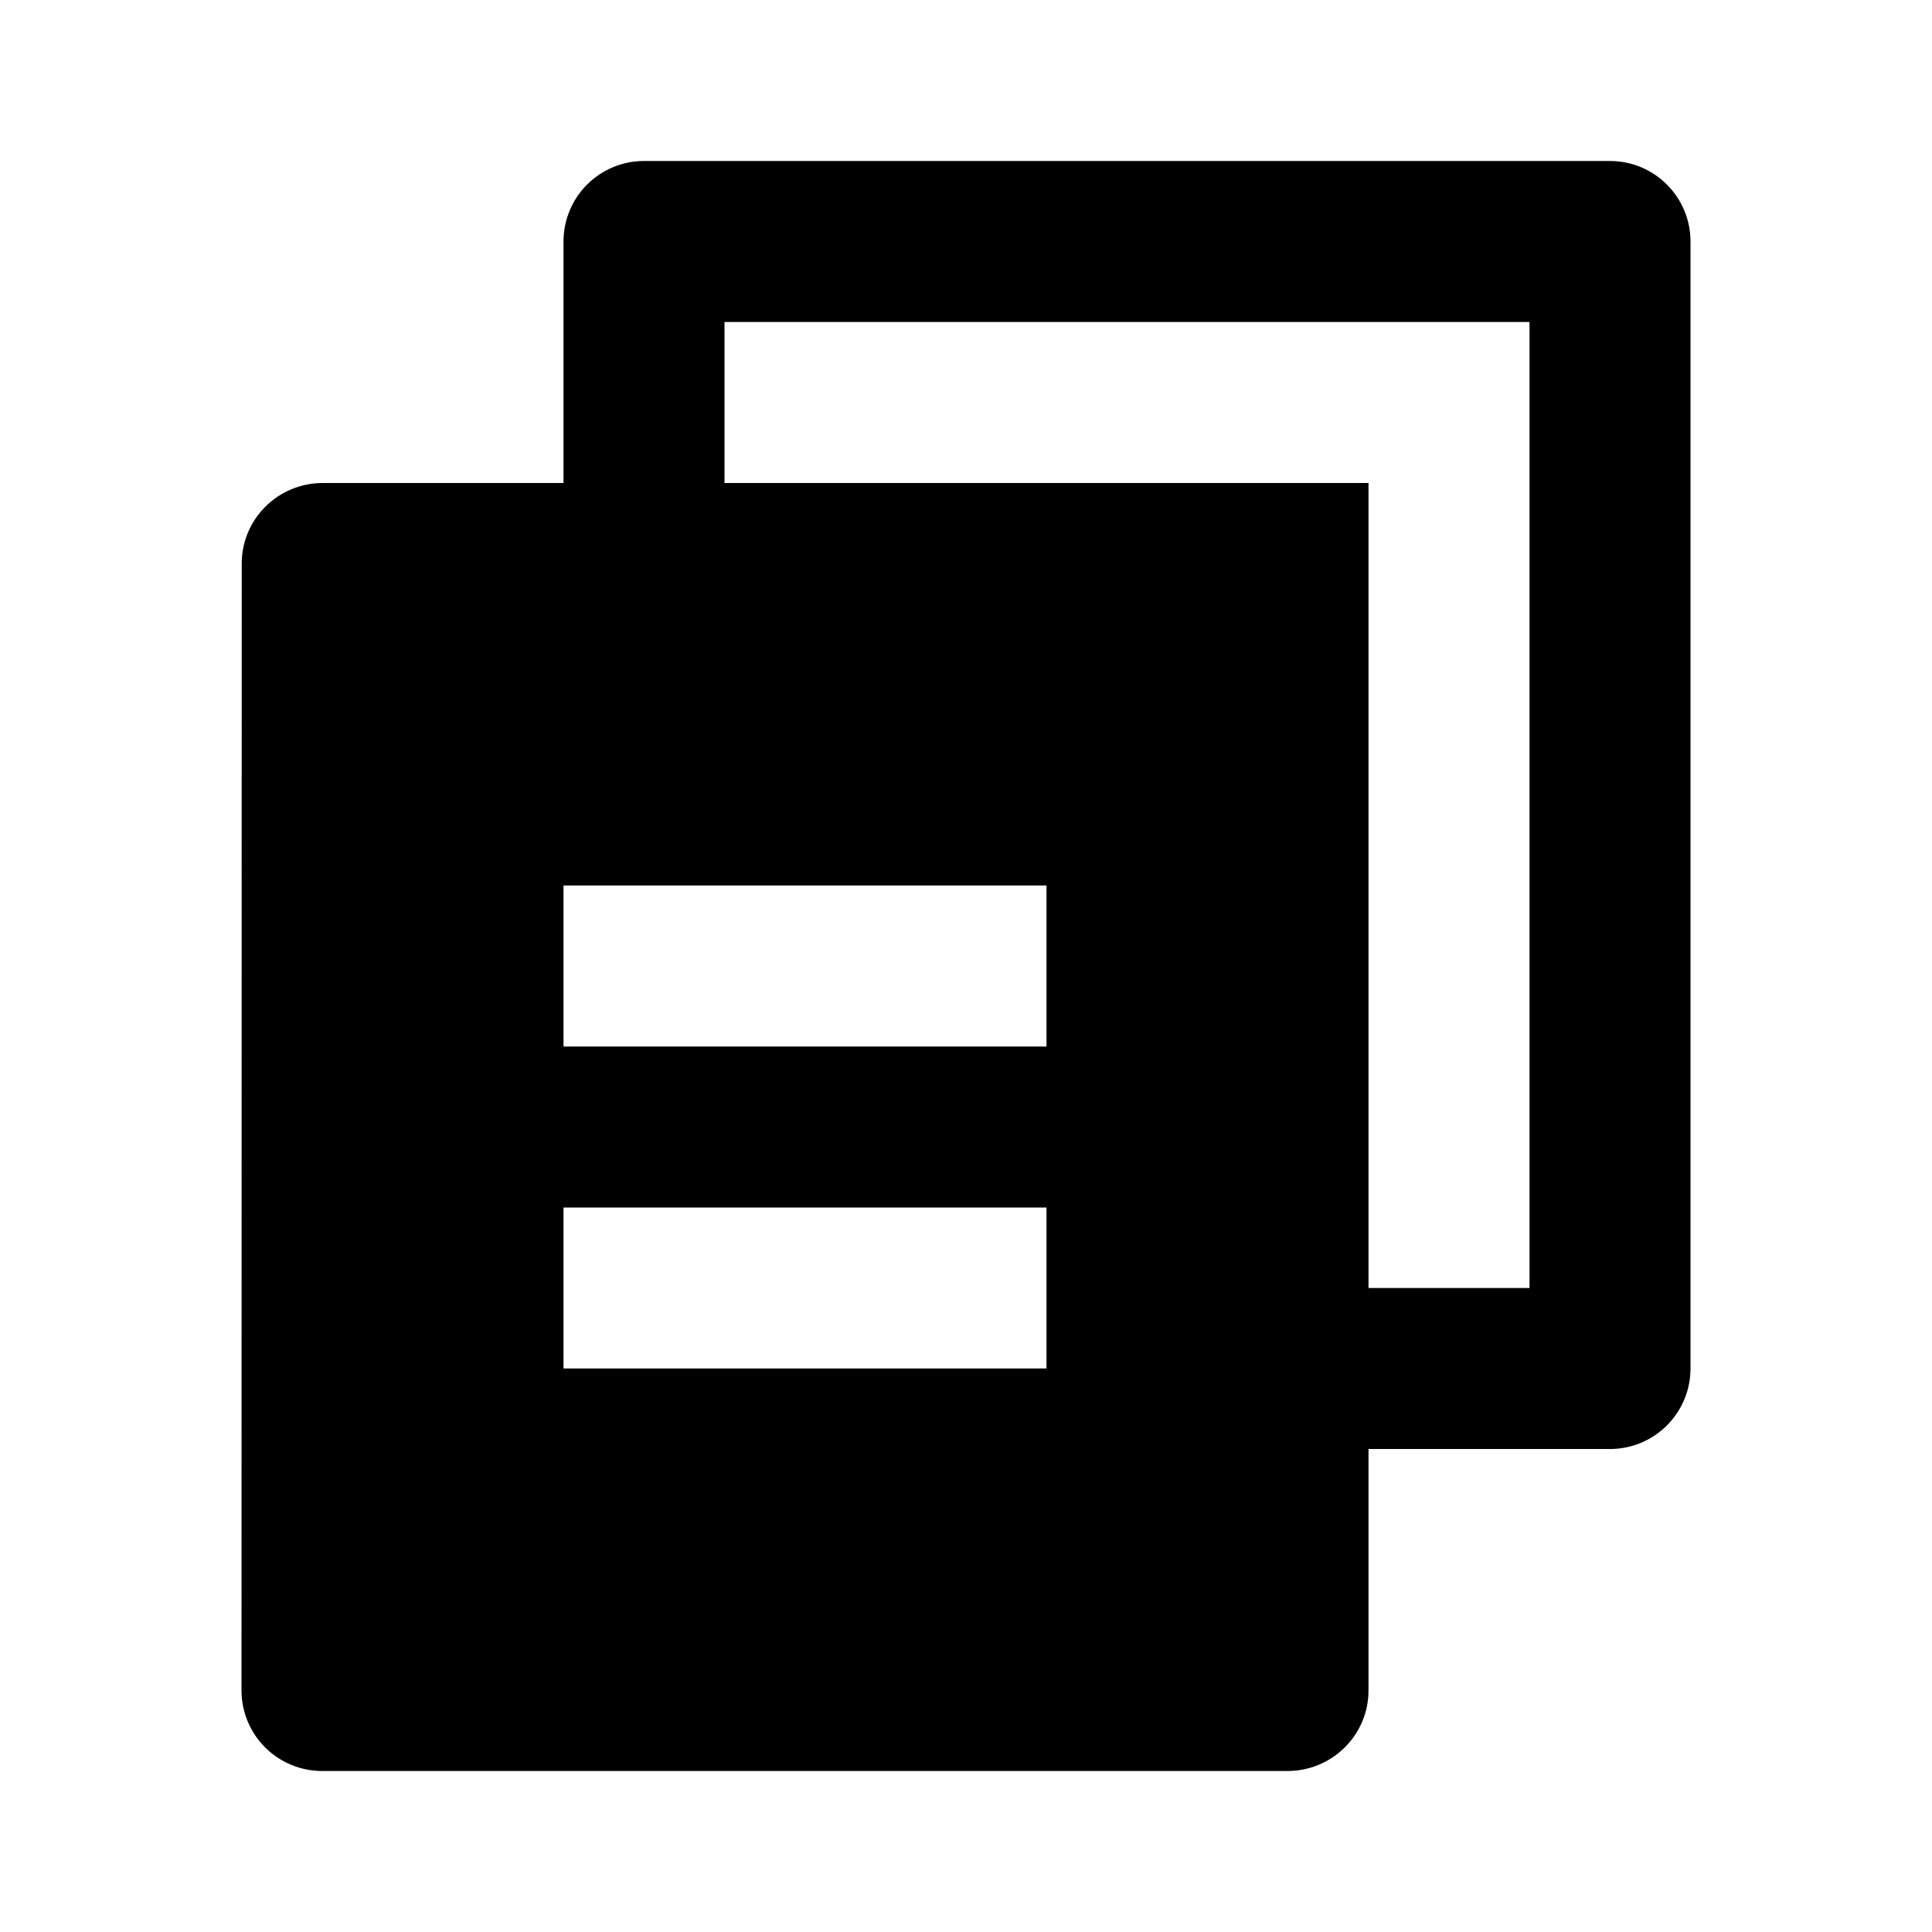
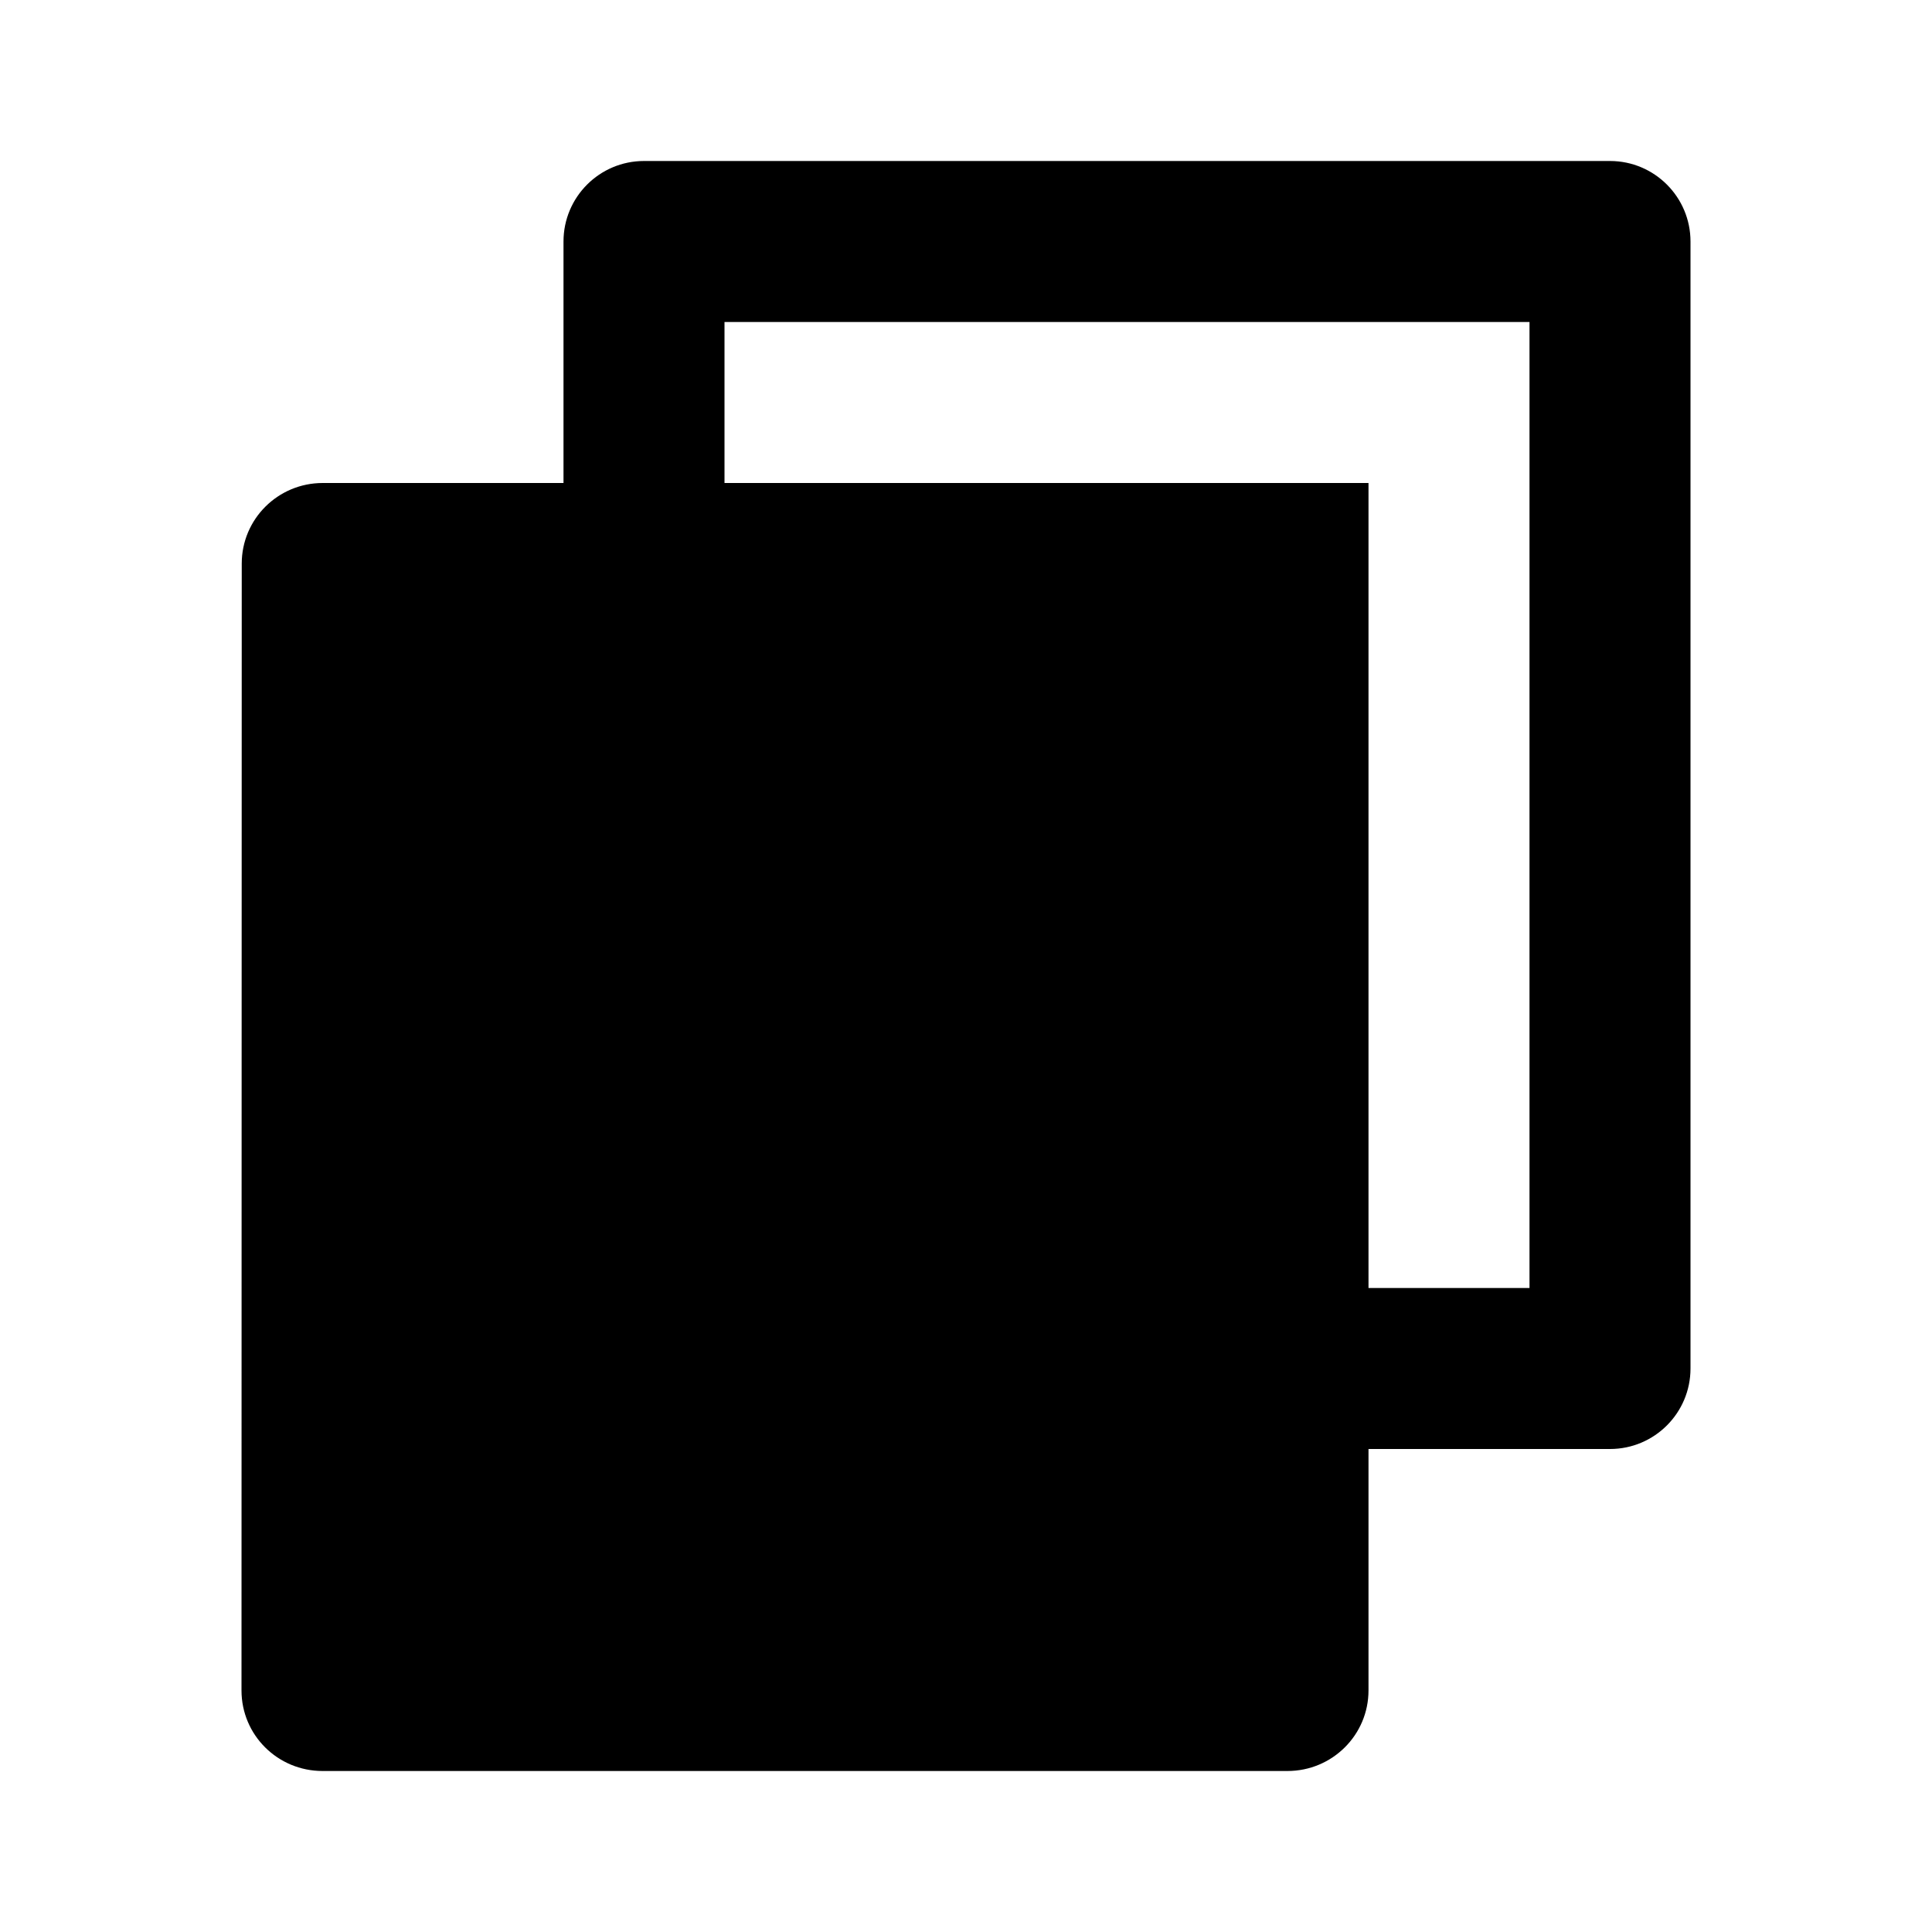
<svg xmlns="http://www.w3.org/2000/svg" viewBox="0 0 24 24">
-   <g>
-     <path fill="none" d="M0 0h24v24H0z" />
-     <path d="M7 6V3a1 1 0 0 1 1-1h12a1 1 0 0 1 1 1v14a1 1 0 0 1-1 1h-3v3c0 .552-.45 1-1.007 1H4.007A1.001 1.001 0 0 1 3 21l.003-14c0-.552.45-1 1.007-1H7zm2 0h8v10h2V4H9v2zm-2 5v2h6v-2H7zm0 4v2h6v-2H7z" />
-   </g>
+   <path d="M7 6V3C7 2.448 7.448 2 8 2H20C20.552 2 21 2.448 21 3V17C21 17.552 20.552 18 20 18H17V20.999C17 21.552 16.55 22 15.993 22H4.007C3.451 22 3 21.555 3 20.999L3.003 7.001C3.003 6.448 3.453 6 4.009 6H7ZM9 6H17V16H19V4H9V6Z" />
</svg>
